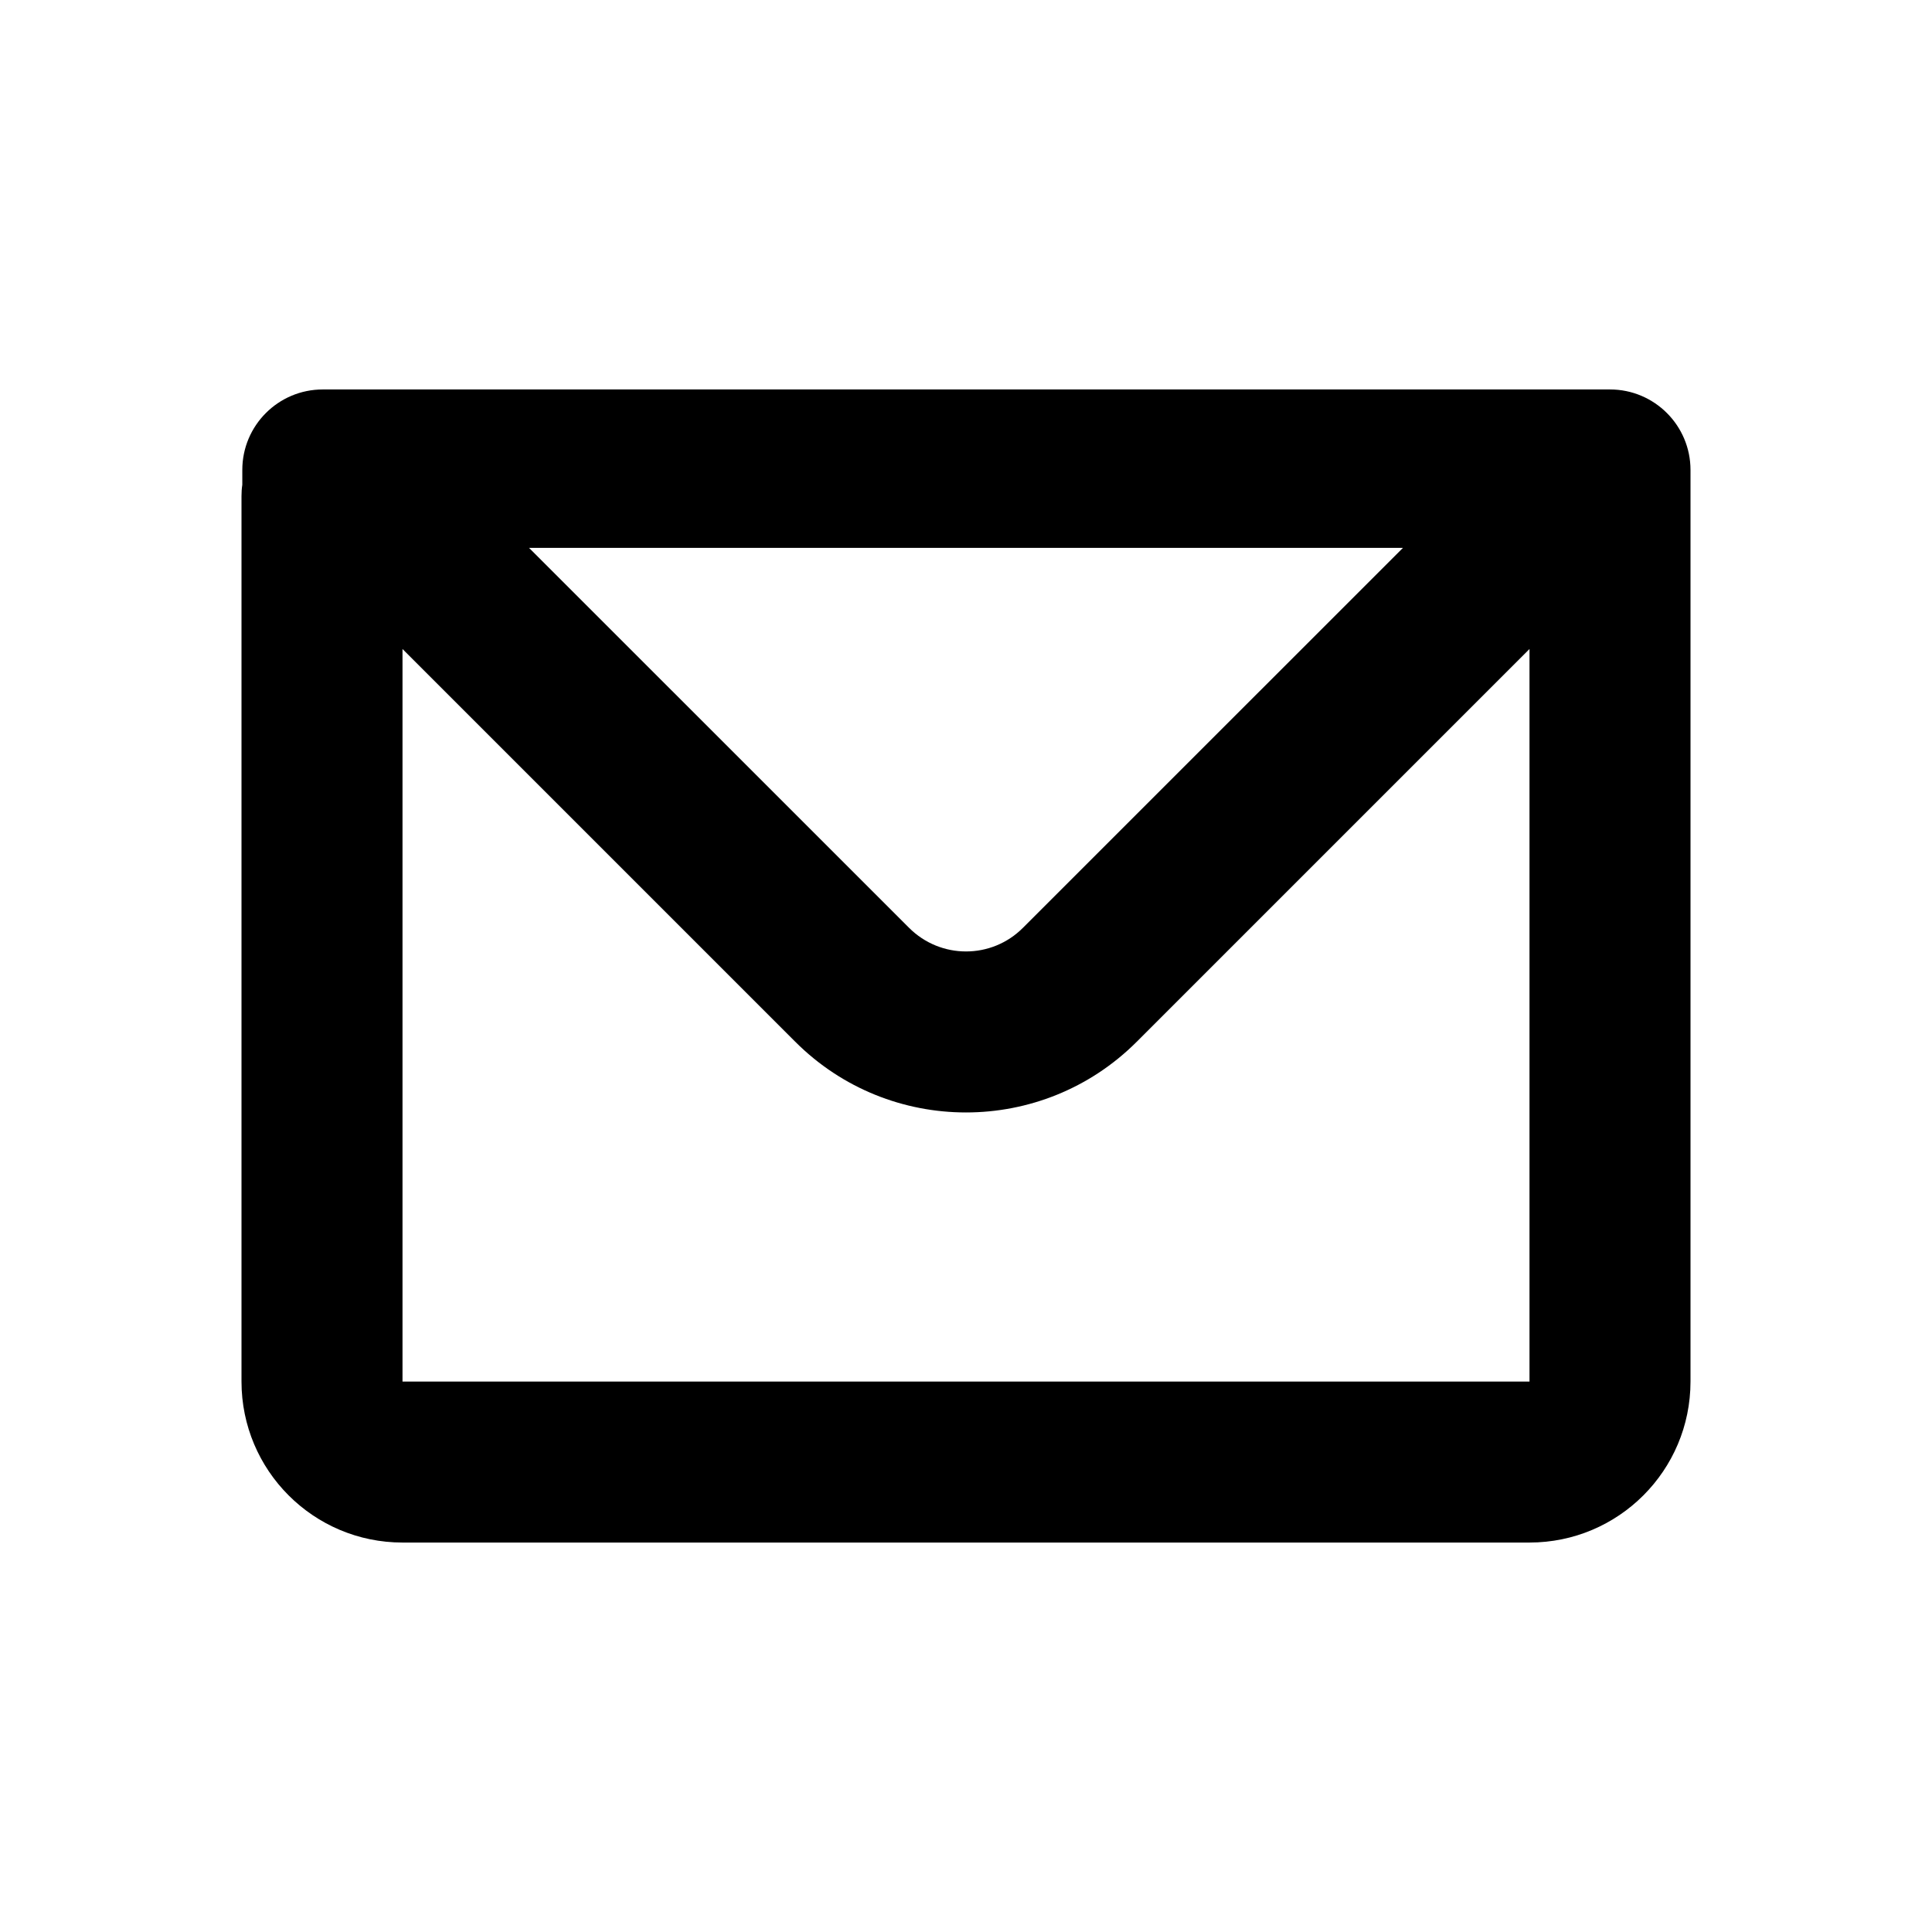
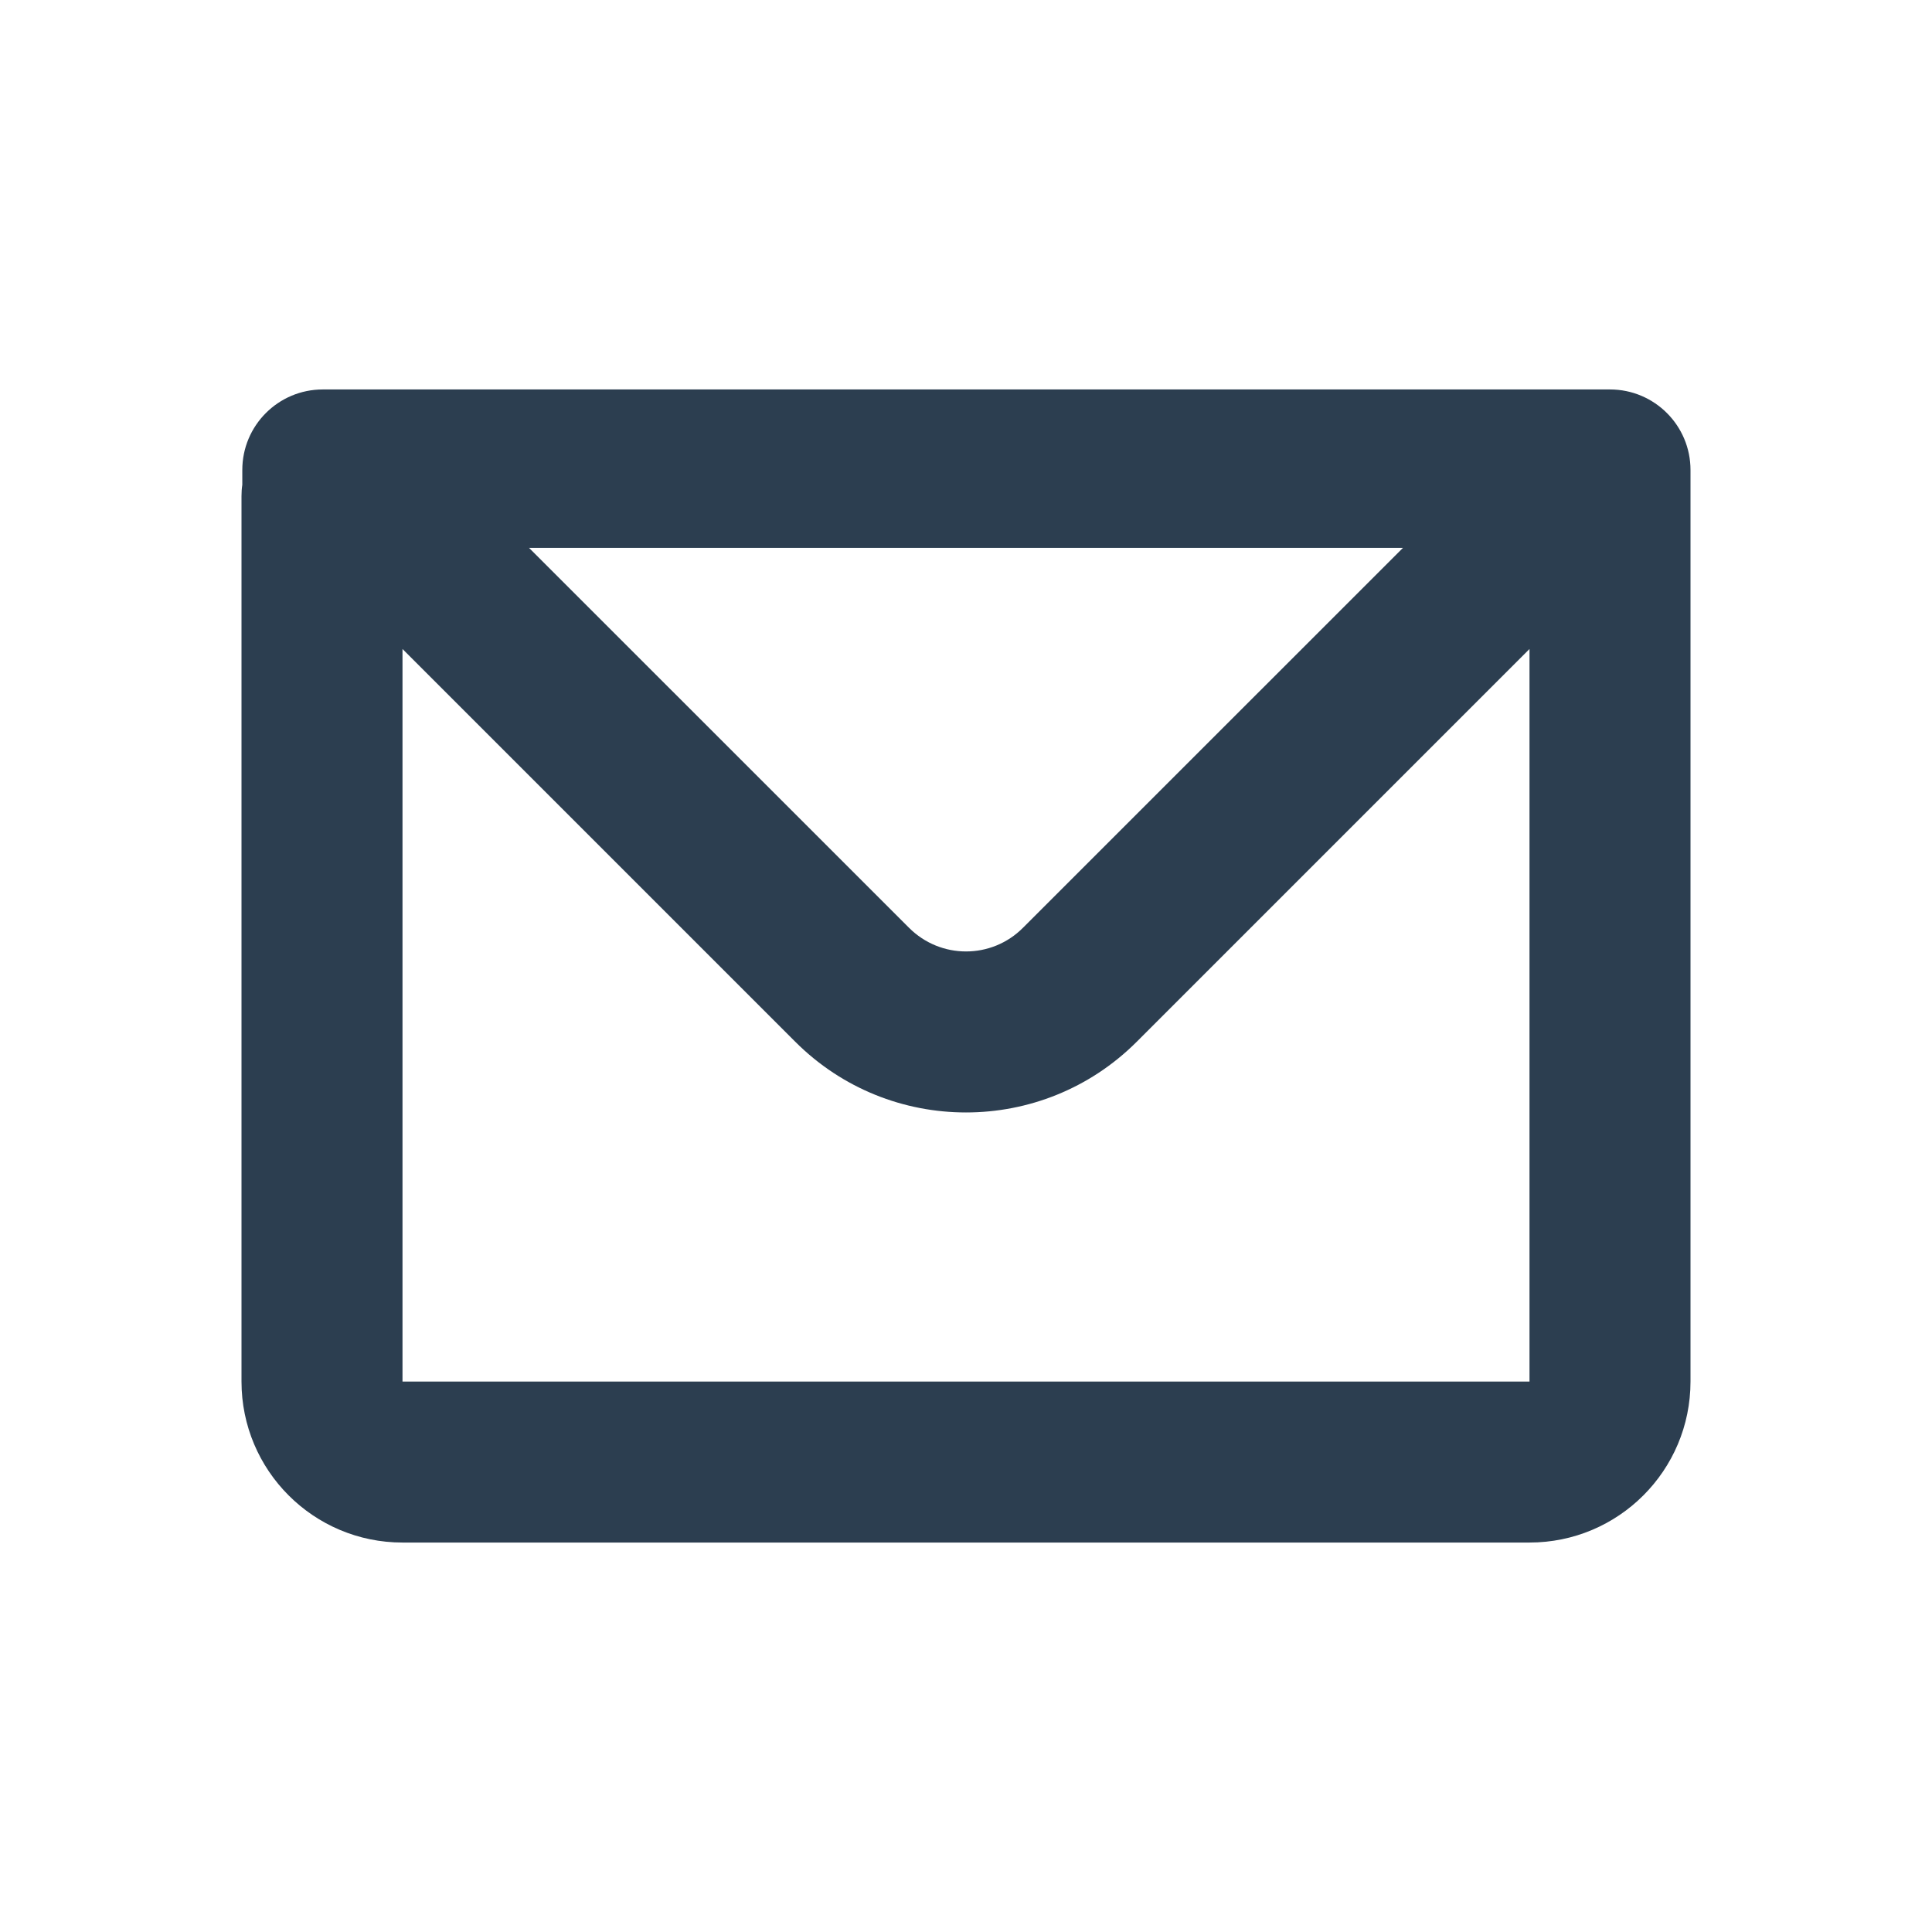
<svg xmlns="http://www.w3.org/2000/svg" width="24" height="24" viewBox="0 0 24 24" fill="none">
-   <path fill-rule="evenodd" clip-rule="evenodd" d="M3.01 5.838C3.01 5.286 3.457 4.838 4.01 4.838H20C20.552 4.838 21 5.286 21 5.838V17.162C21 18.267 20.105 19.162 19 19.162H5C3.895 19.162 3 18.267 3 17.162V6.162C3 6.114 3.003 6.068 3.01 6.022V5.838ZM5 8.062V17.162H19V8.062L14.121 12.941C12.95 14.112 11.05 14.112 9.879 12.941L5 8.062ZM6.572 6.806H17.428L12.707 11.526C12.317 11.917 11.684 11.917 11.293 11.526L6.572 6.806Z" fill="currentColor" />
+   <path fill-rule="evenodd" clip-rule="evenodd" d="M3.01 5.838C3.01 5.286 3.457 4.838 4.01 4.838H20C20.552 4.838 21 5.286 21 5.838V17.162C21 18.267 20.105 19.162 19 19.162H5C3.895 19.162 3 18.267 3 17.162V6.162C3 6.114 3.003 6.068 3.01 6.022V5.838ZM5 8.062V17.162H19V8.062L14.121 12.941C12.95 14.112 11.05 14.112 9.879 12.941L5 8.062ZM6.572 6.806H17.428L12.707 11.526C12.317 11.917 11.684 11.917 11.293 11.526L6.572 6.806Z" fill="#2c3e50" />
</svg>
